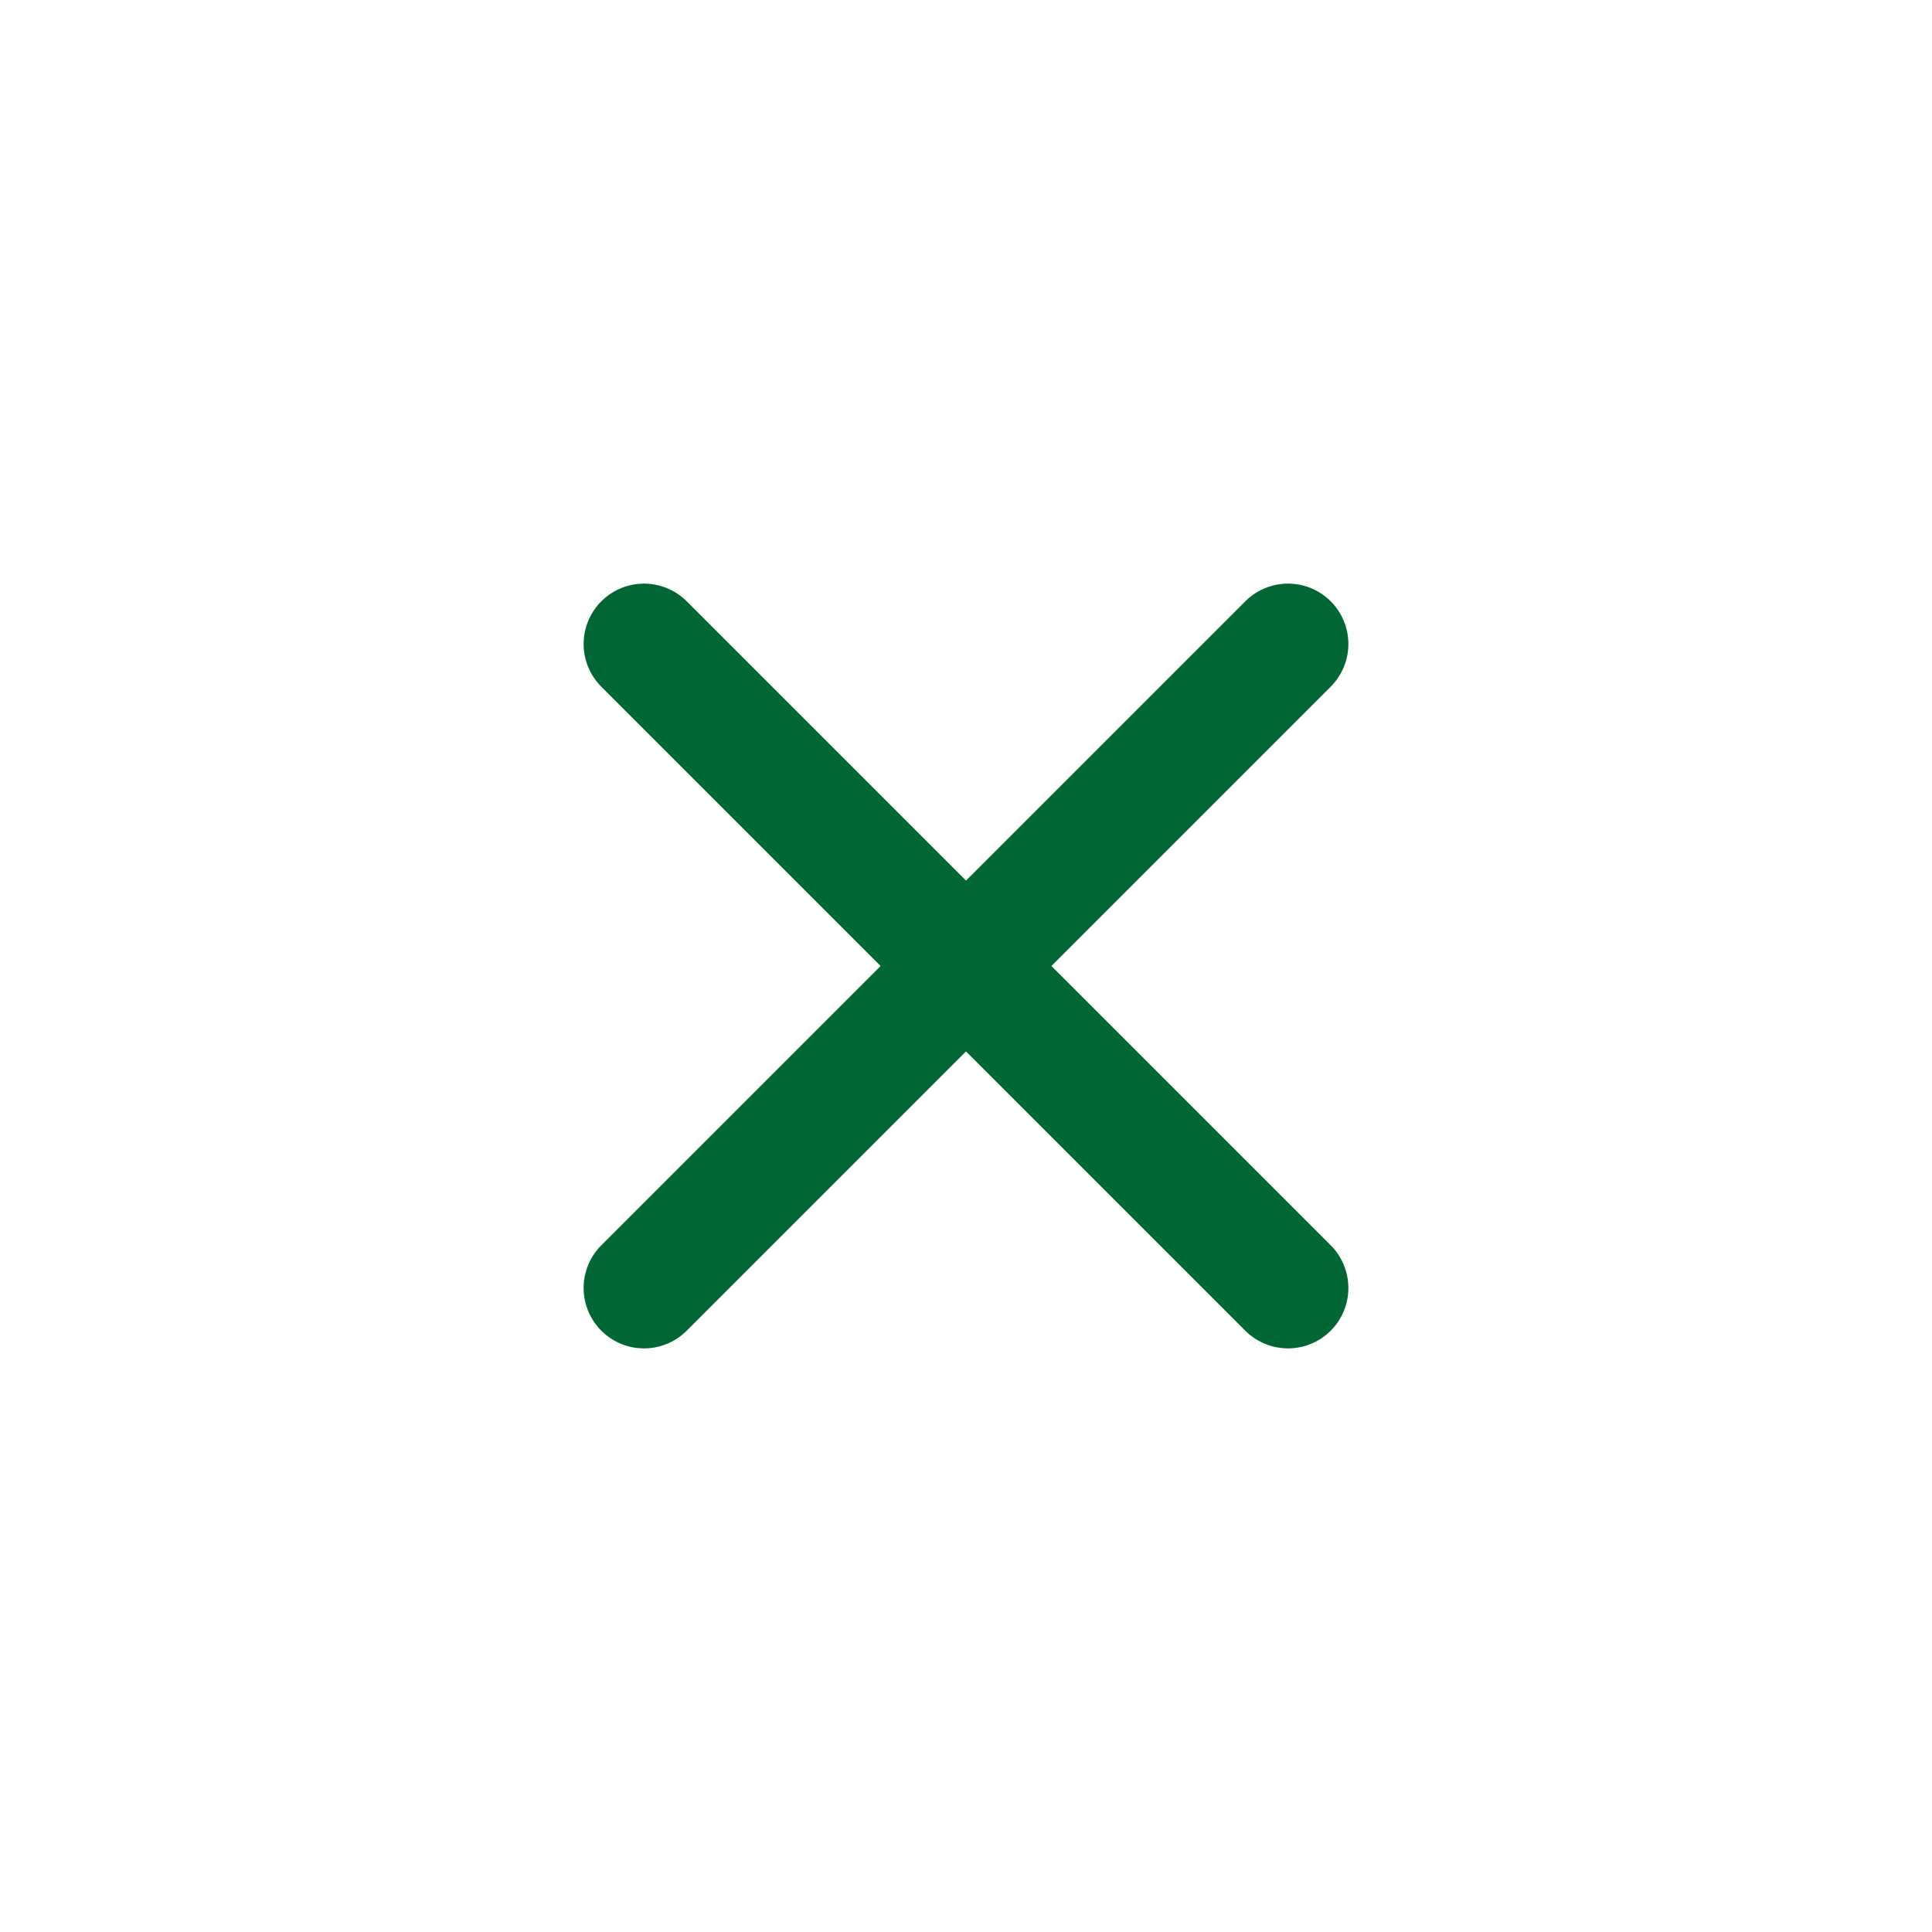
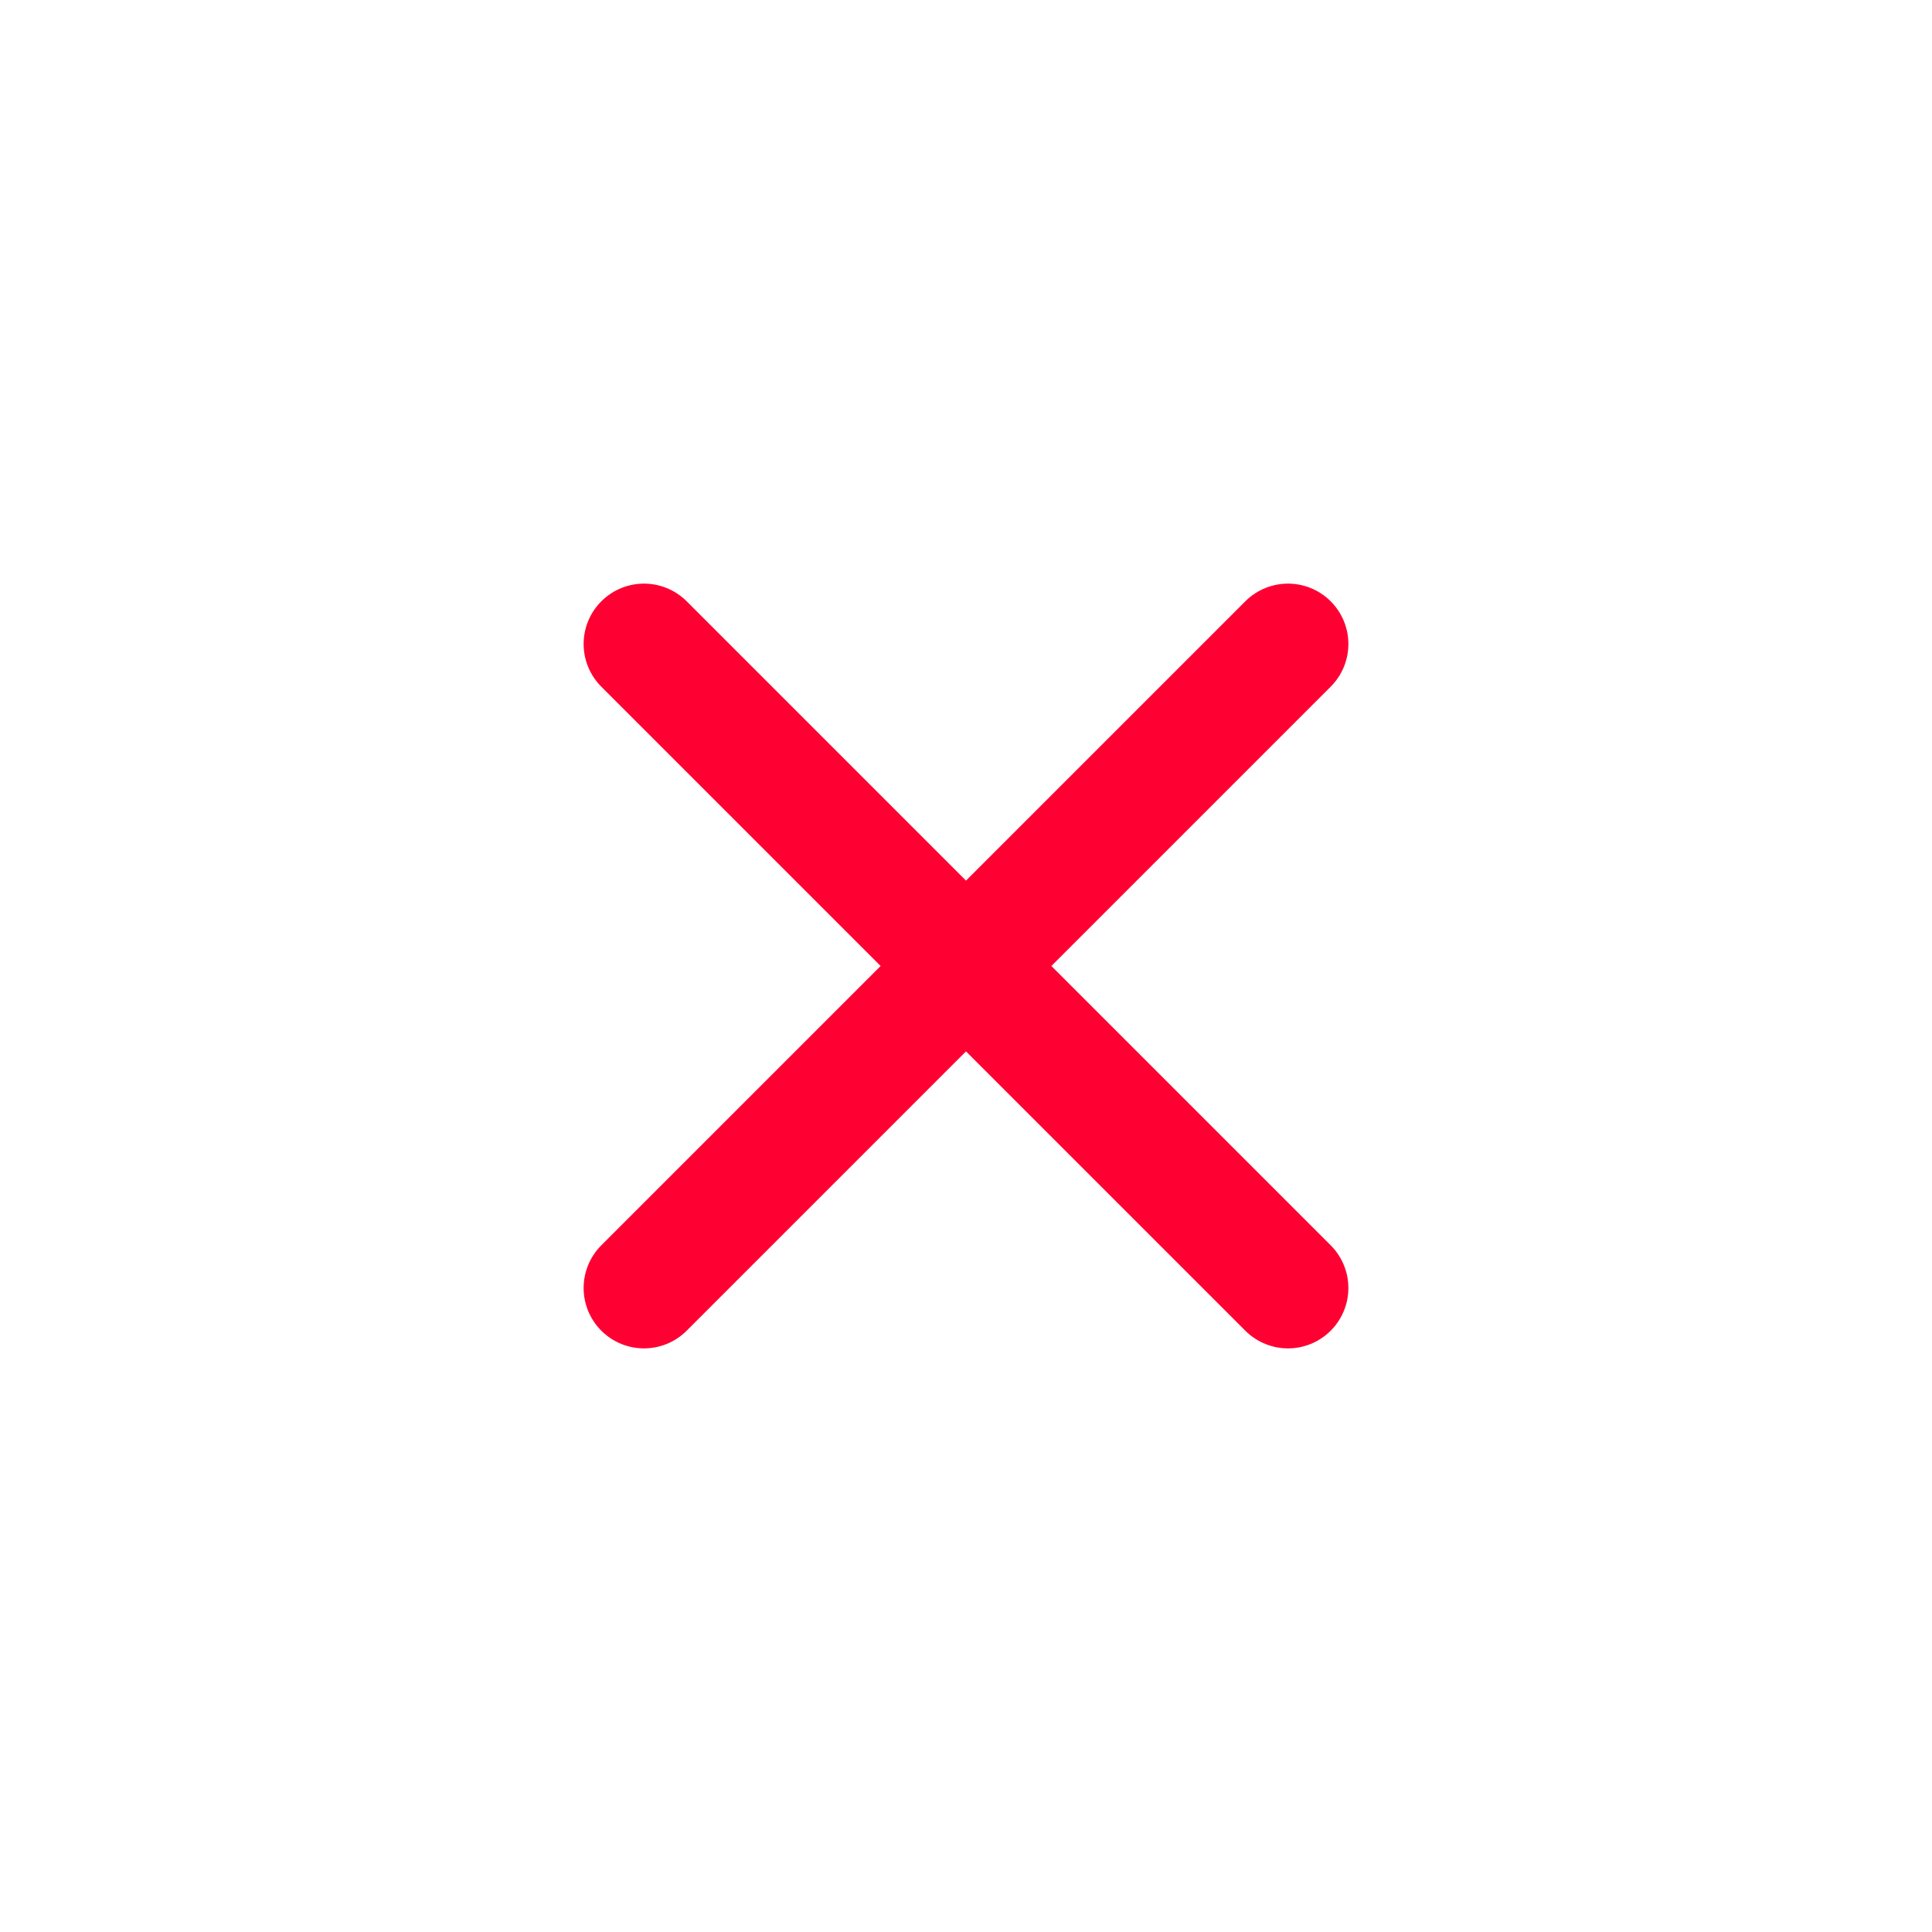
<svg xmlns="http://www.w3.org/2000/svg" width="24px" height="24px" viewBox="0 0 24 24" fill="none">
-   <path d="M16 8L8 16M8 8L16 16" stroke="#006633" stroke-width="1.5" stroke-linecap="round" stroke-linejoin="round" />
+   <path d="M16 8L8 16M8 8L16 16" stroke="#FF0033" stroke-width="1.5" stroke-linecap="round" stroke-linejoin="round" />
</svg>
